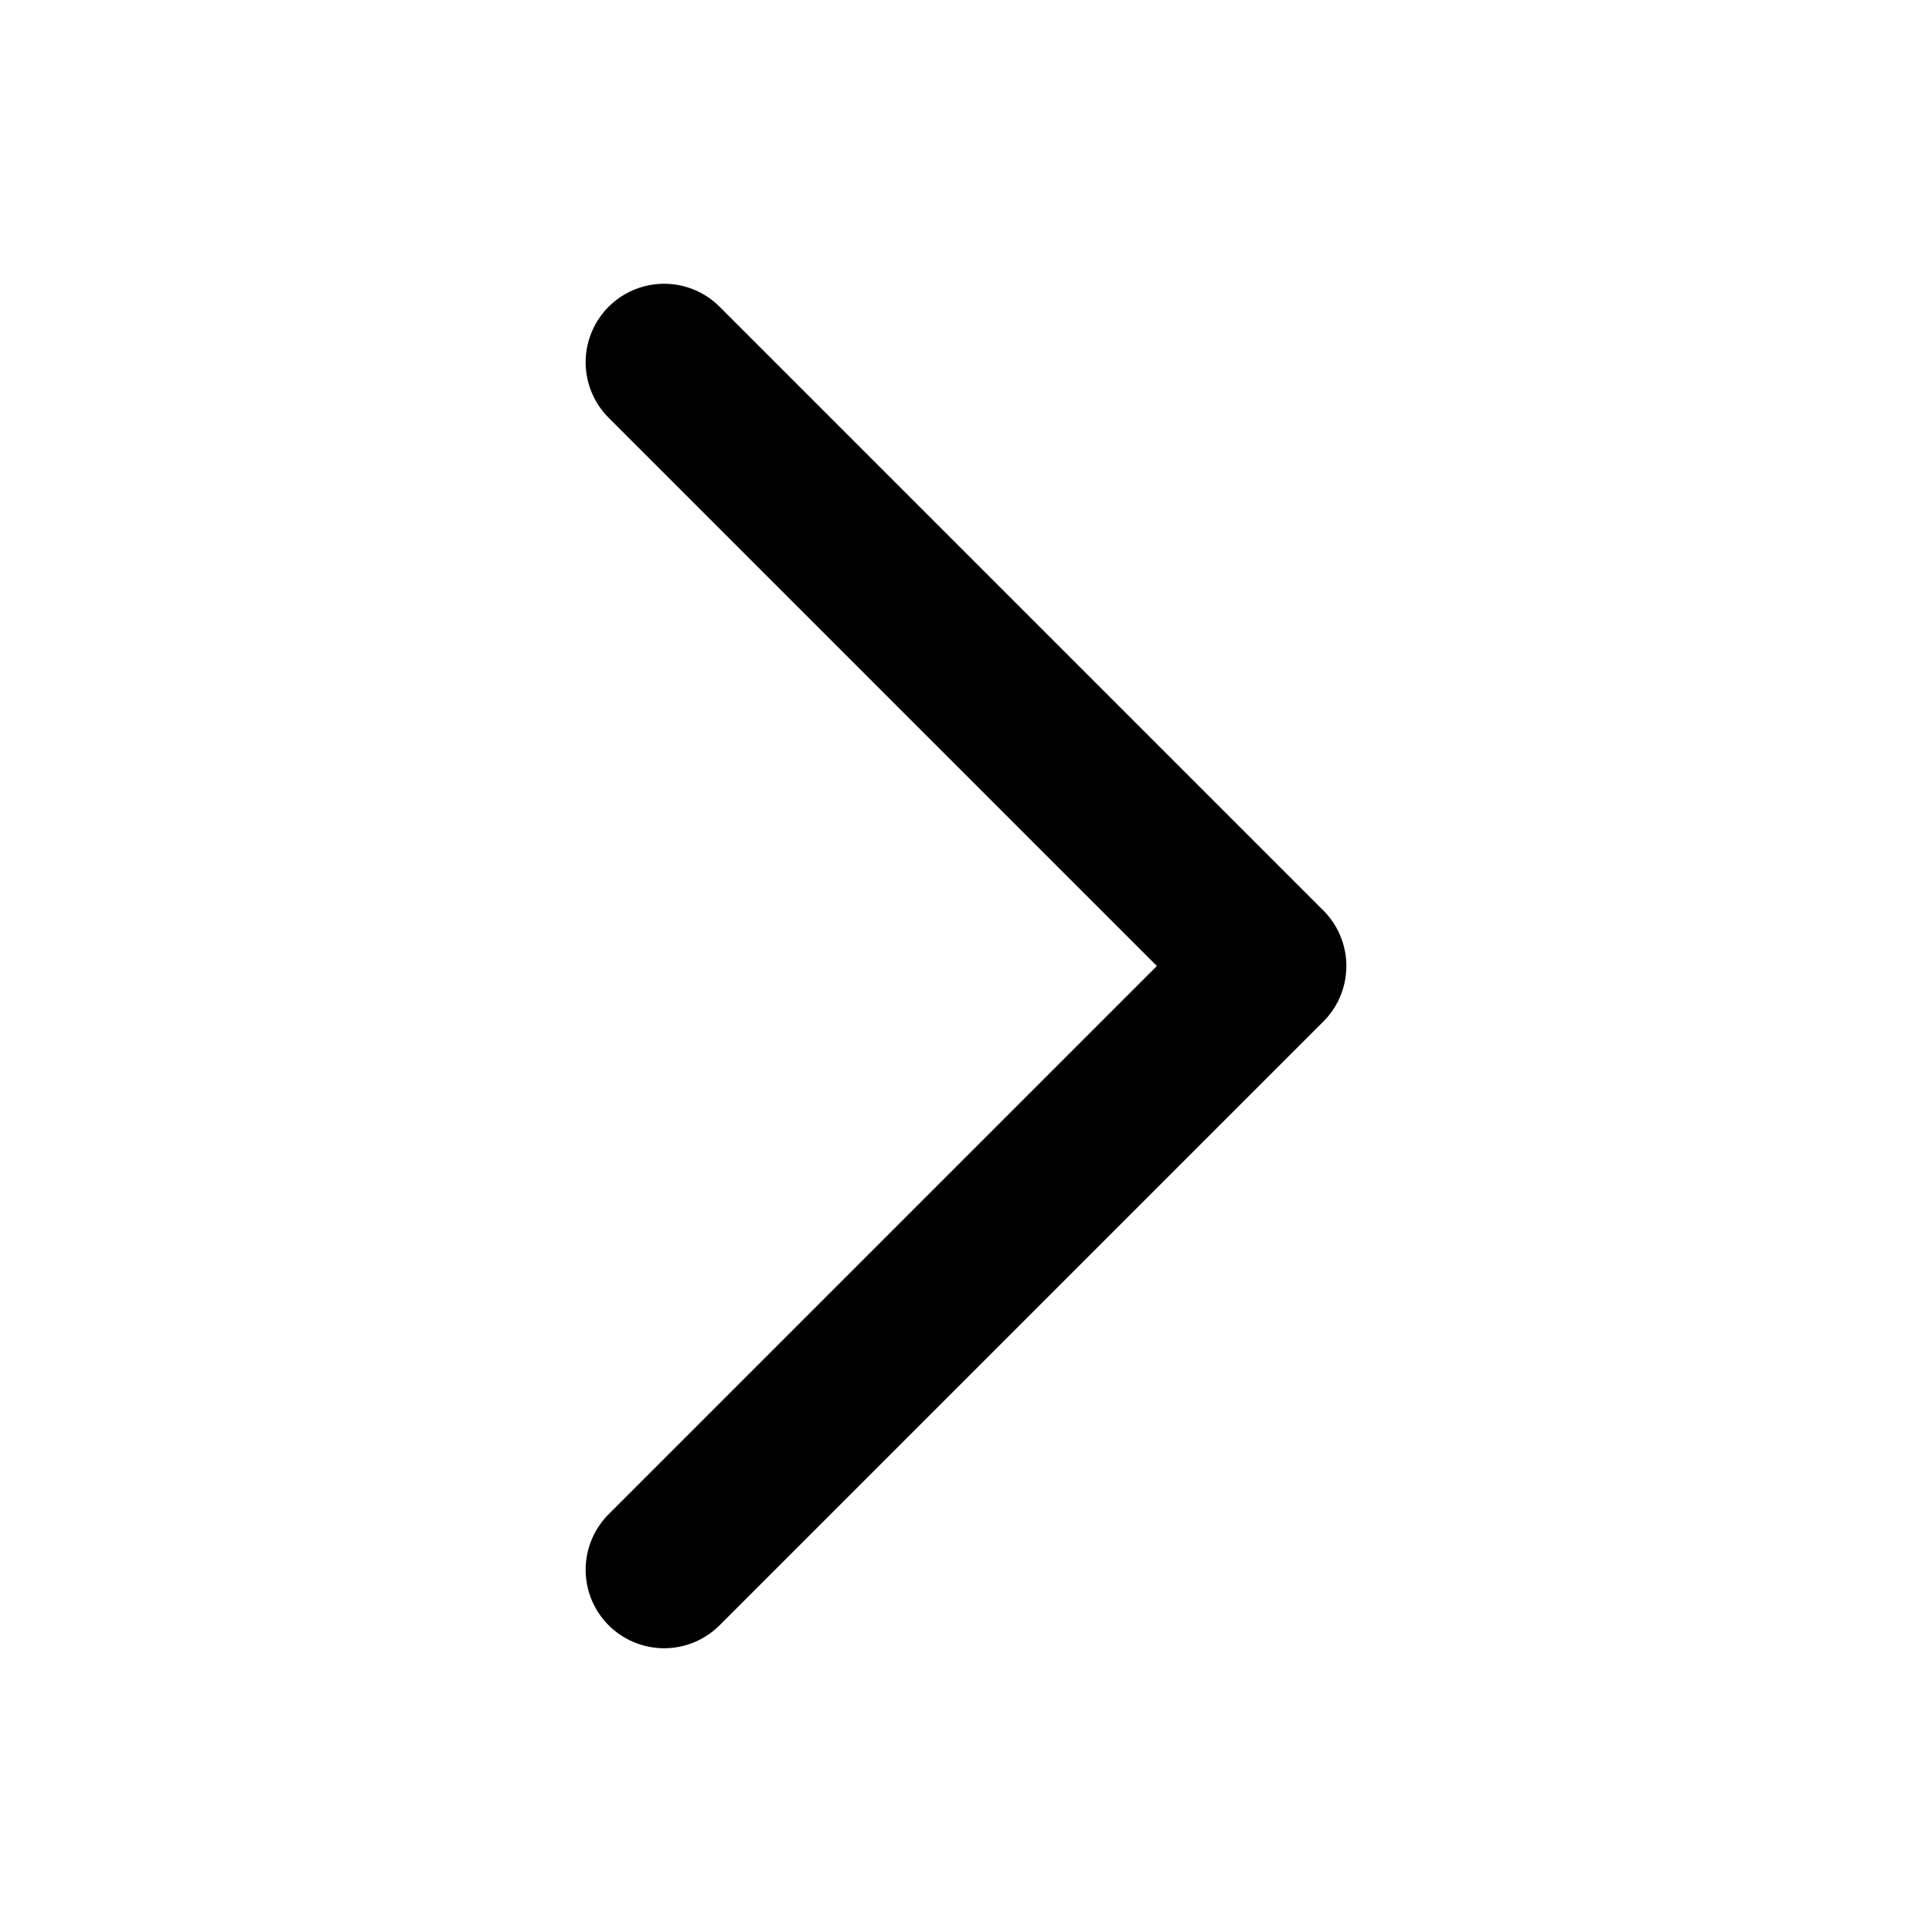
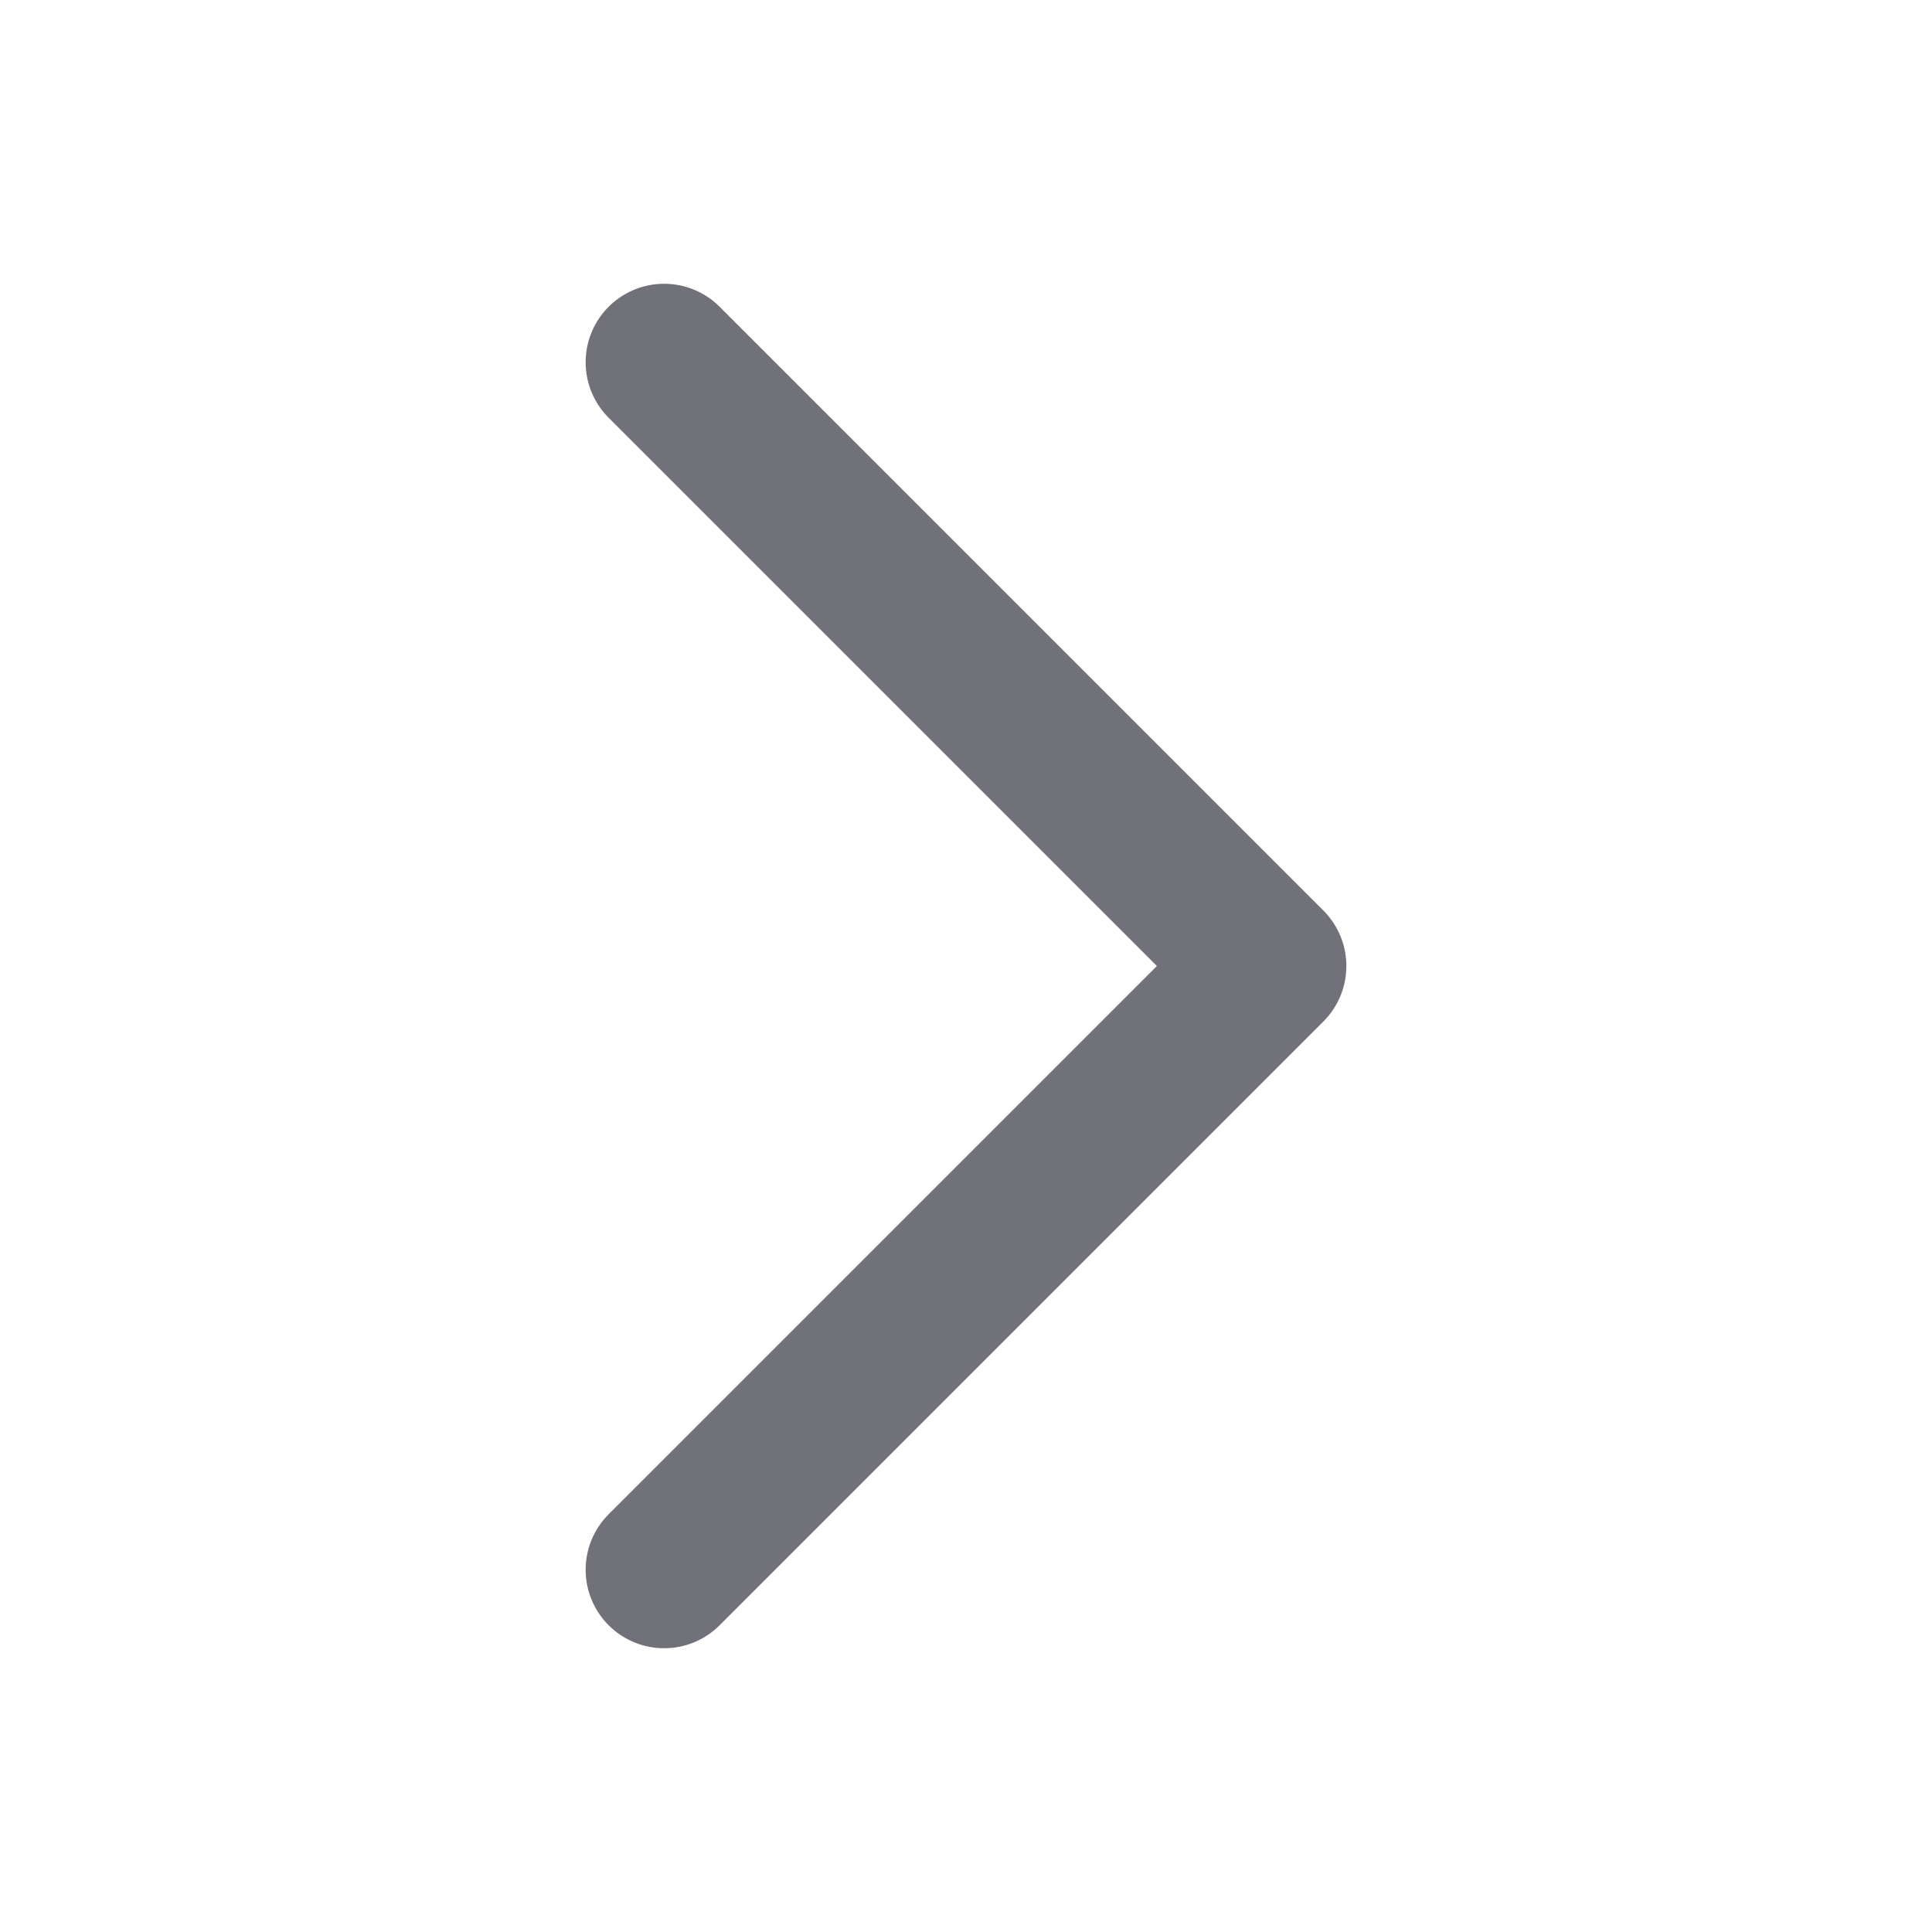
<svg xmlns="http://www.w3.org/2000/svg" width="16" height="16" viewBox="0 0 16 16" fill="none">
-   <path d="M5.5 3L10.5 8L5.5 13" stroke="currentColor" stroke-width="1.3" stroke-linecap="round" stroke-linejoin="round" />
+   <path d="M5.5 3L10.5 8L5.5 13" stroke="#71717A" stroke-width="1.3" stroke-linecap="round" stroke-linejoin="round" />
</svg>
